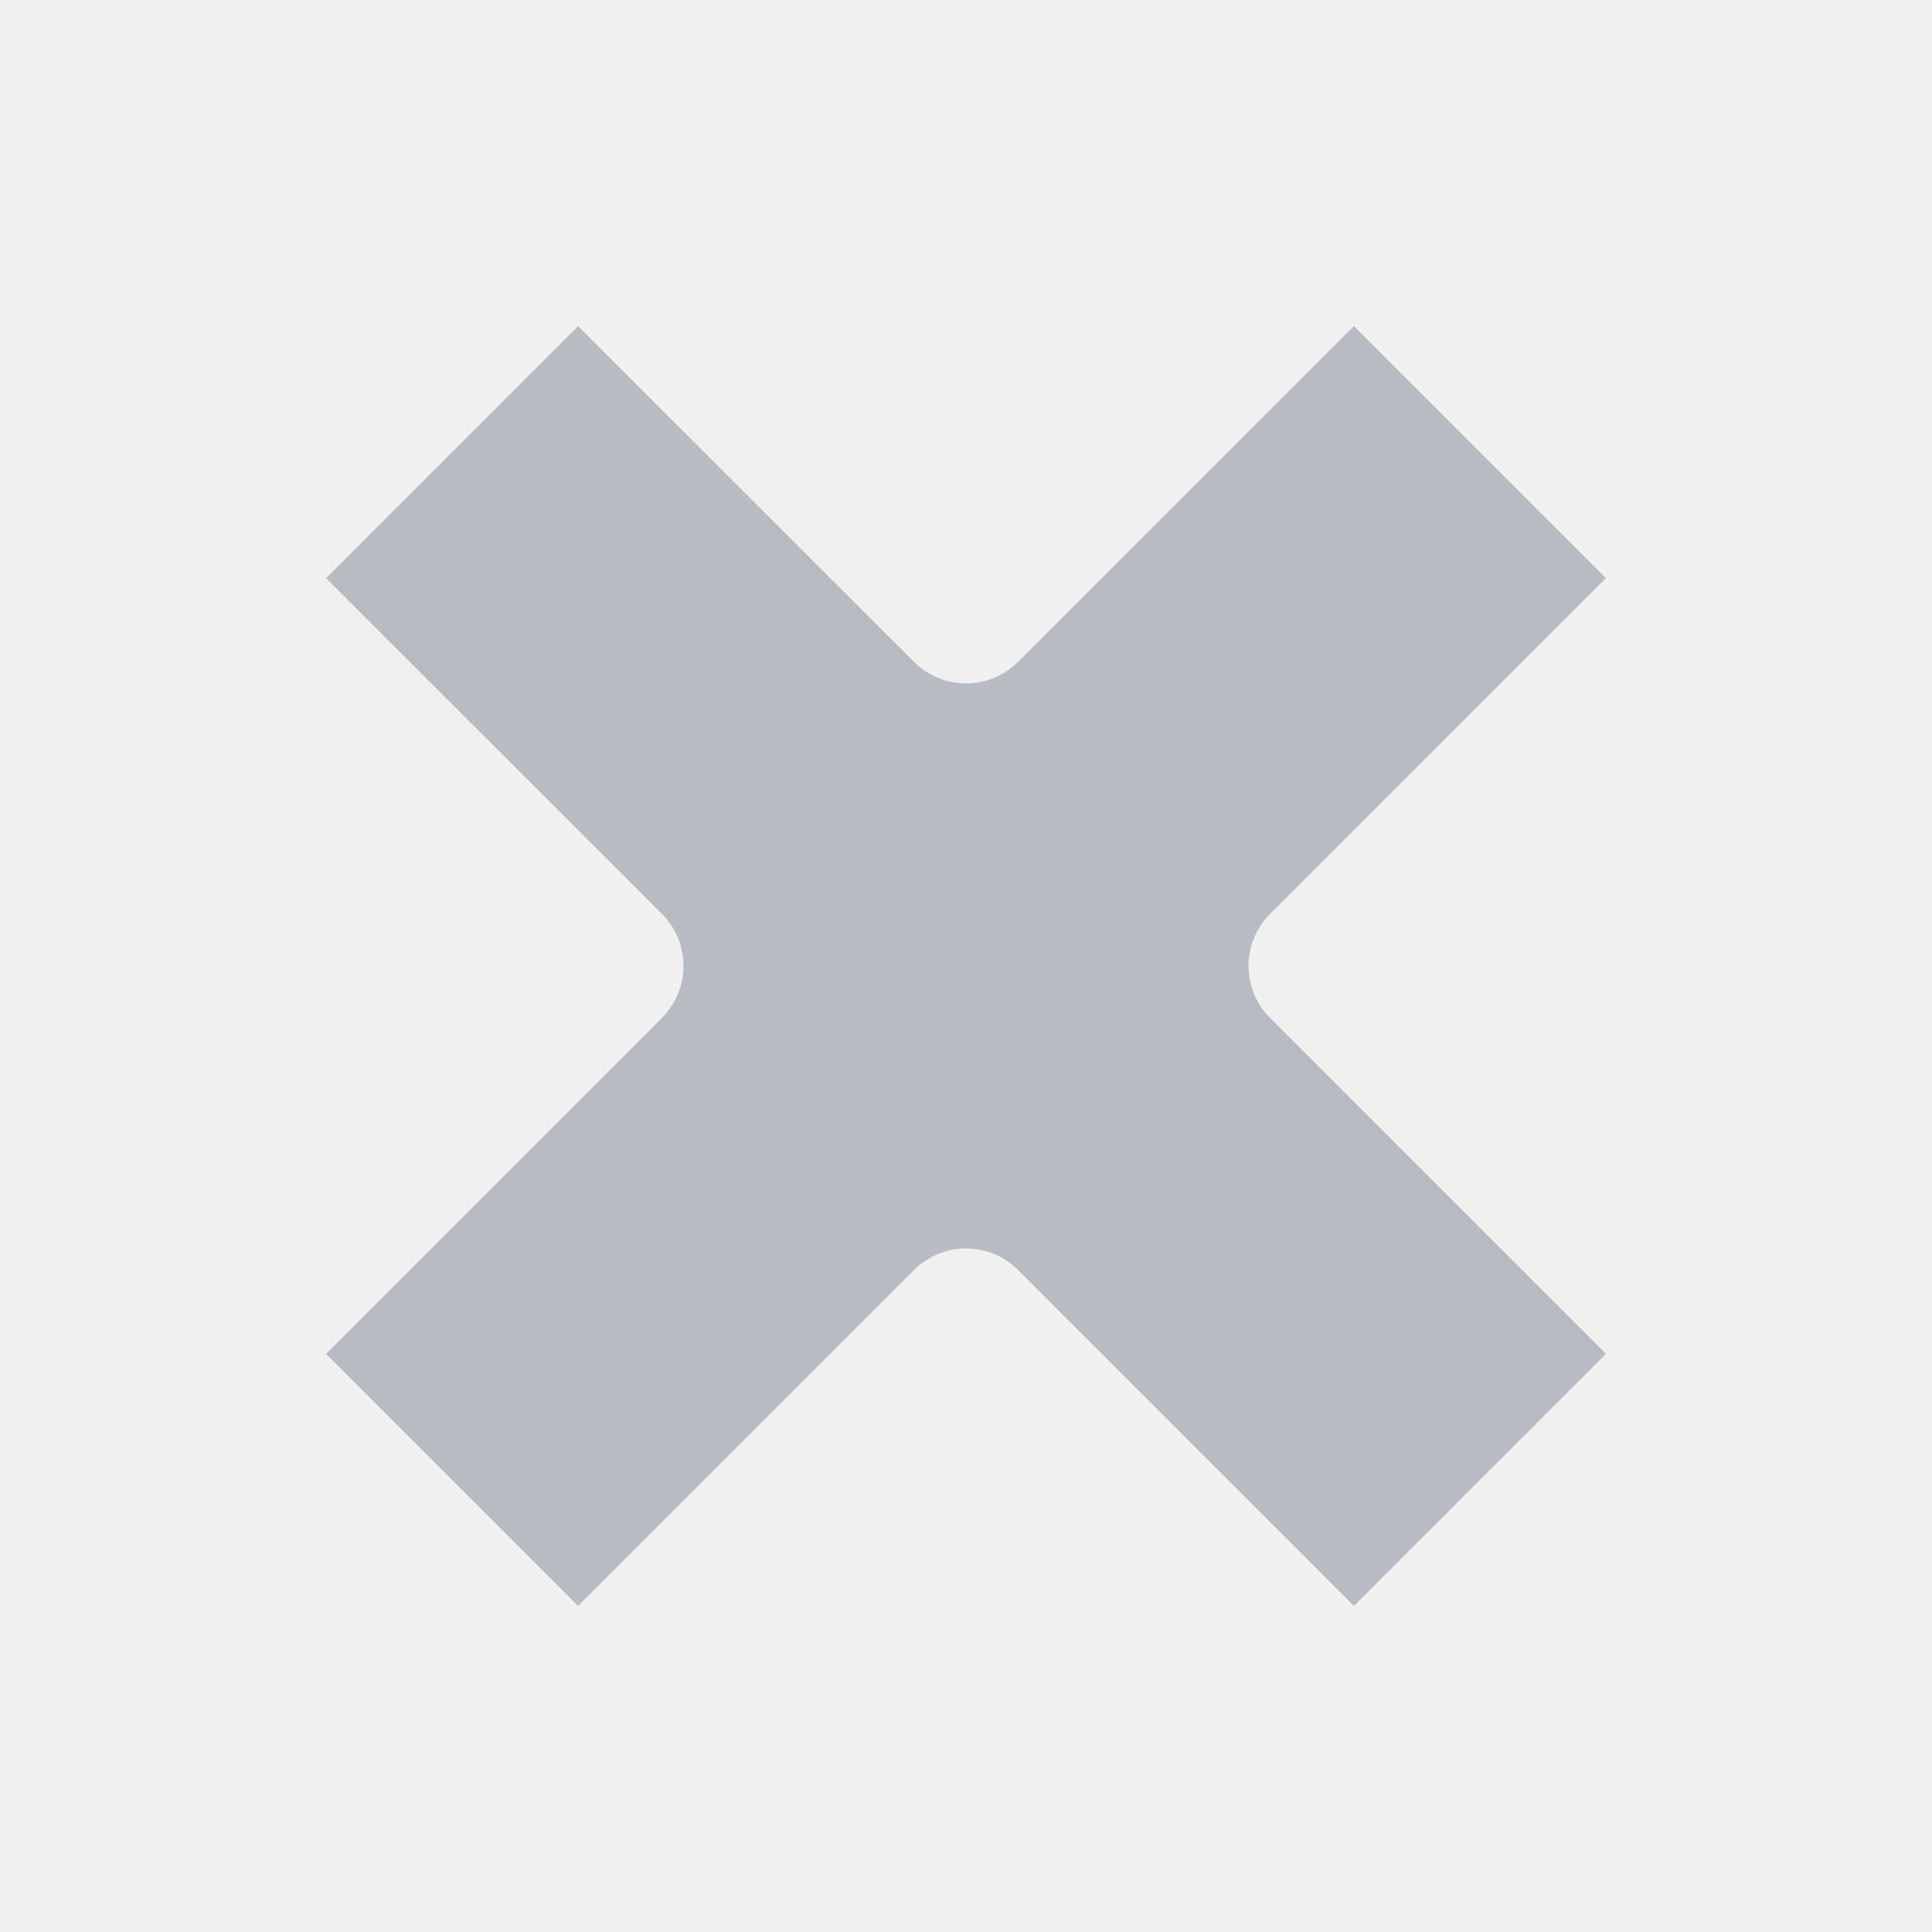
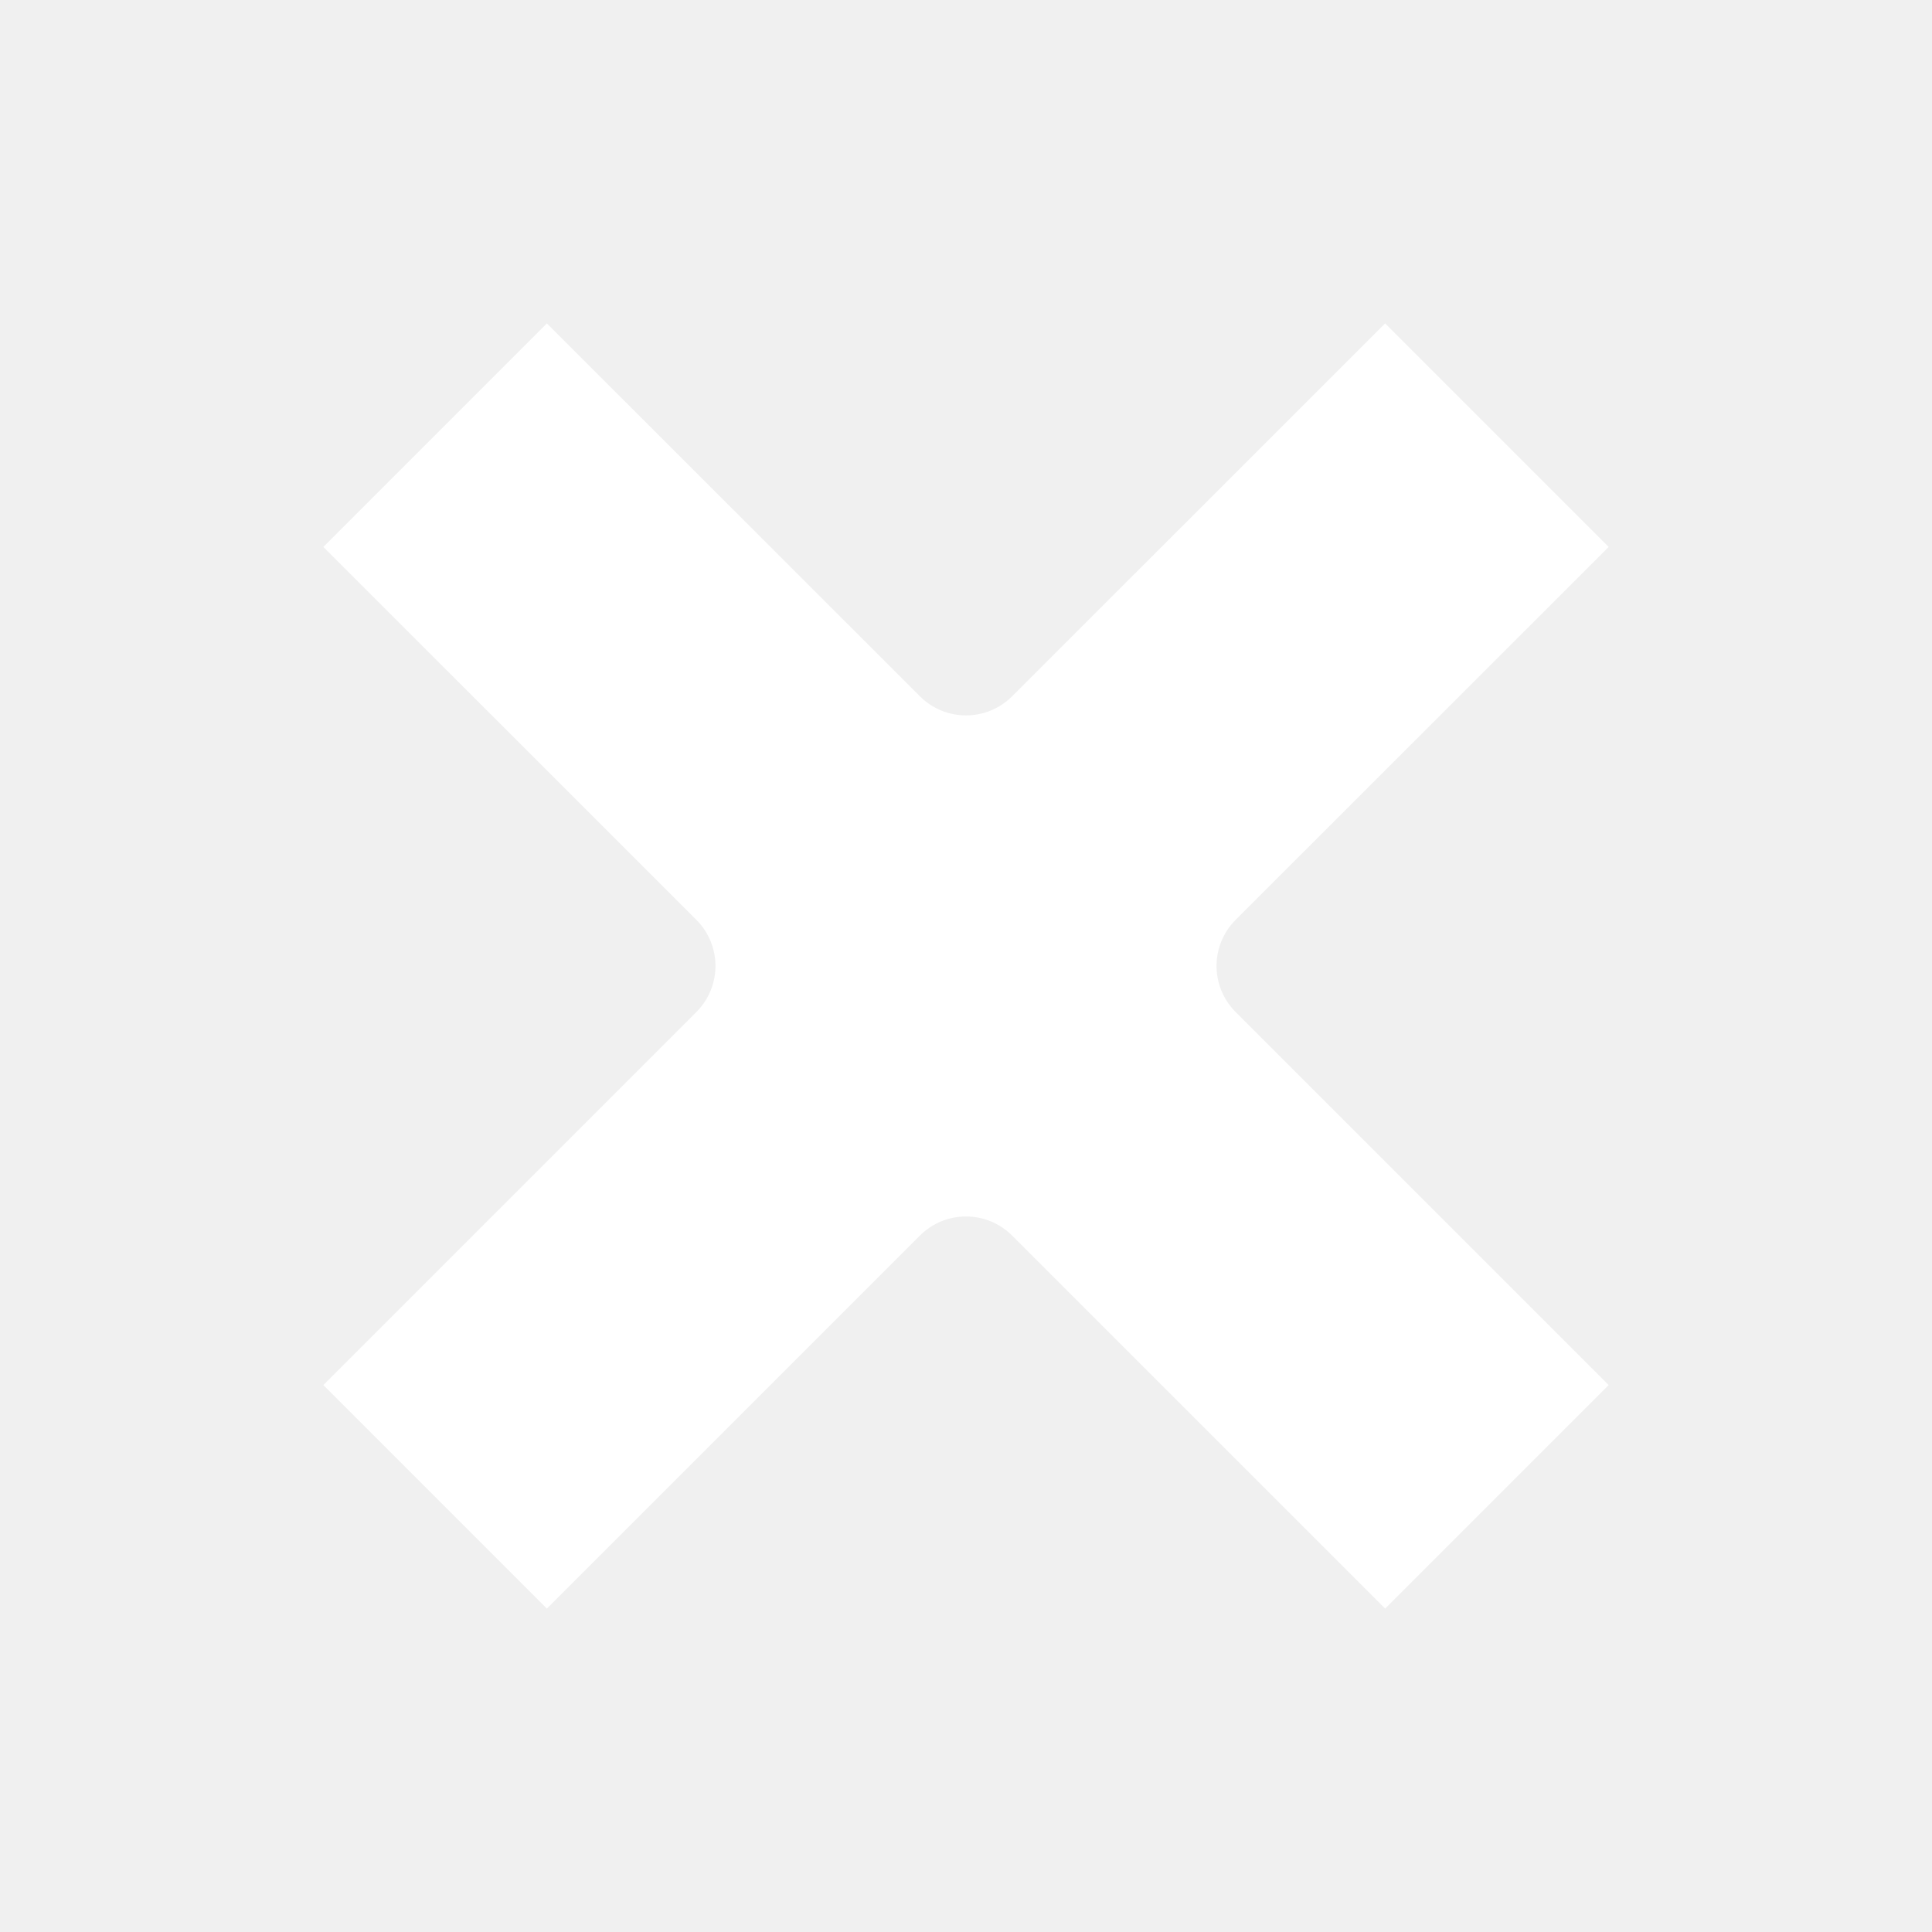
- <svg xmlns="http://www.w3.org/2000/svg" xmlns:xlink="http://www.w3.org/1999/xlink" version="1.0" width="400" height="400" id="svg2">
-   <defs id="defs4">
-     <linearGradient x1="-481.639" y1="1498.85" x2="-727.927" y2="1498.85" id="linearGradient4057" xlink:href="#linearGradient3996" gradientUnits="userSpaceOnUse" gradientTransform="matrix(1.172664,0,0,1.25672,-14.47037,-375.6434)" />
-     <linearGradient x1="-481.639" y1="1498.85" x2="-727.927" y2="1498.85" id="linearGradient4027" xlink:href="#linearGradient3996" gradientUnits="userSpaceOnUse" gradientTransform="matrix(0.9799418,0,0,1.503876,-12.09222,-449.5201)" />
-     <linearGradient id="linearGradient3996">
-       <stop id="stop3998" style="stop-color:#b8b8b8;stop-opacity:1" offset="0" />
-       <stop id="stop4000" style="stop-color:#b8b8b8;stop-opacity:0" offset="1" />
-     </linearGradient>
-   </defs>
-   <g transform="translate(1173.15,38.83138)" id="layer1">
-     <g transform="matrix(0.4801848,0,0,0.4801848,-316.2315,468.1098)" id="layer1-2">
-       <path d="m -1535.308,-915.118 -108.682,108.682 144.801,144.736 c 12.426,12.426 12.426,32.479 0,44.905 l -144.801,144.801 108.682,108.682 144.801,-144.801 c 12.426,-12.426 32.479,-12.426 44.905,0 l 144.801,144.801 108.682,-108.682 -144.801,-144.801 c -12.426,-12.426 -12.426,-32.479 0,-44.905 l 144.801,-144.736 -108.682,-108.682 -144.801,144.736 c -12.426,12.426 -32.479,12.426 -44.905,0 l -144.801,-144.736 z" id="rect3762" style="fill:#b7bcc3;fill-opacity:1;stroke:none" />
-     </g>
-   </g>
+ <svg xmlns="http://www.w3.org/2000/svg" version="1.1" id="svg2" x="0px" y="0px" width="400px" height="400px" viewBox="0 0 400 400" enable-background="new 0 0 400 400" xml:space="preserve">
+   <path id="rect3762" fill="#FFFFFF" d="M113.225,66.959l-46.279,46.279l77.215,77.188c5.292,5.292,5.292,13.83,0,19.12  l-77.215,77.216l46.279,46.279l77.215-77.216c5.291-5.291,13.829-5.291,19.121,0l77.216,77.216l46.279-46.28l-77.215-77.215  c-5.293-5.29-5.293-13.829,0-19.12l77.215-77.188l-46.279-46.279l-77.215,77.188c-5.293,5.291-13.831,5.292-19.122,0L113.225,66.959  z" />
</svg>
